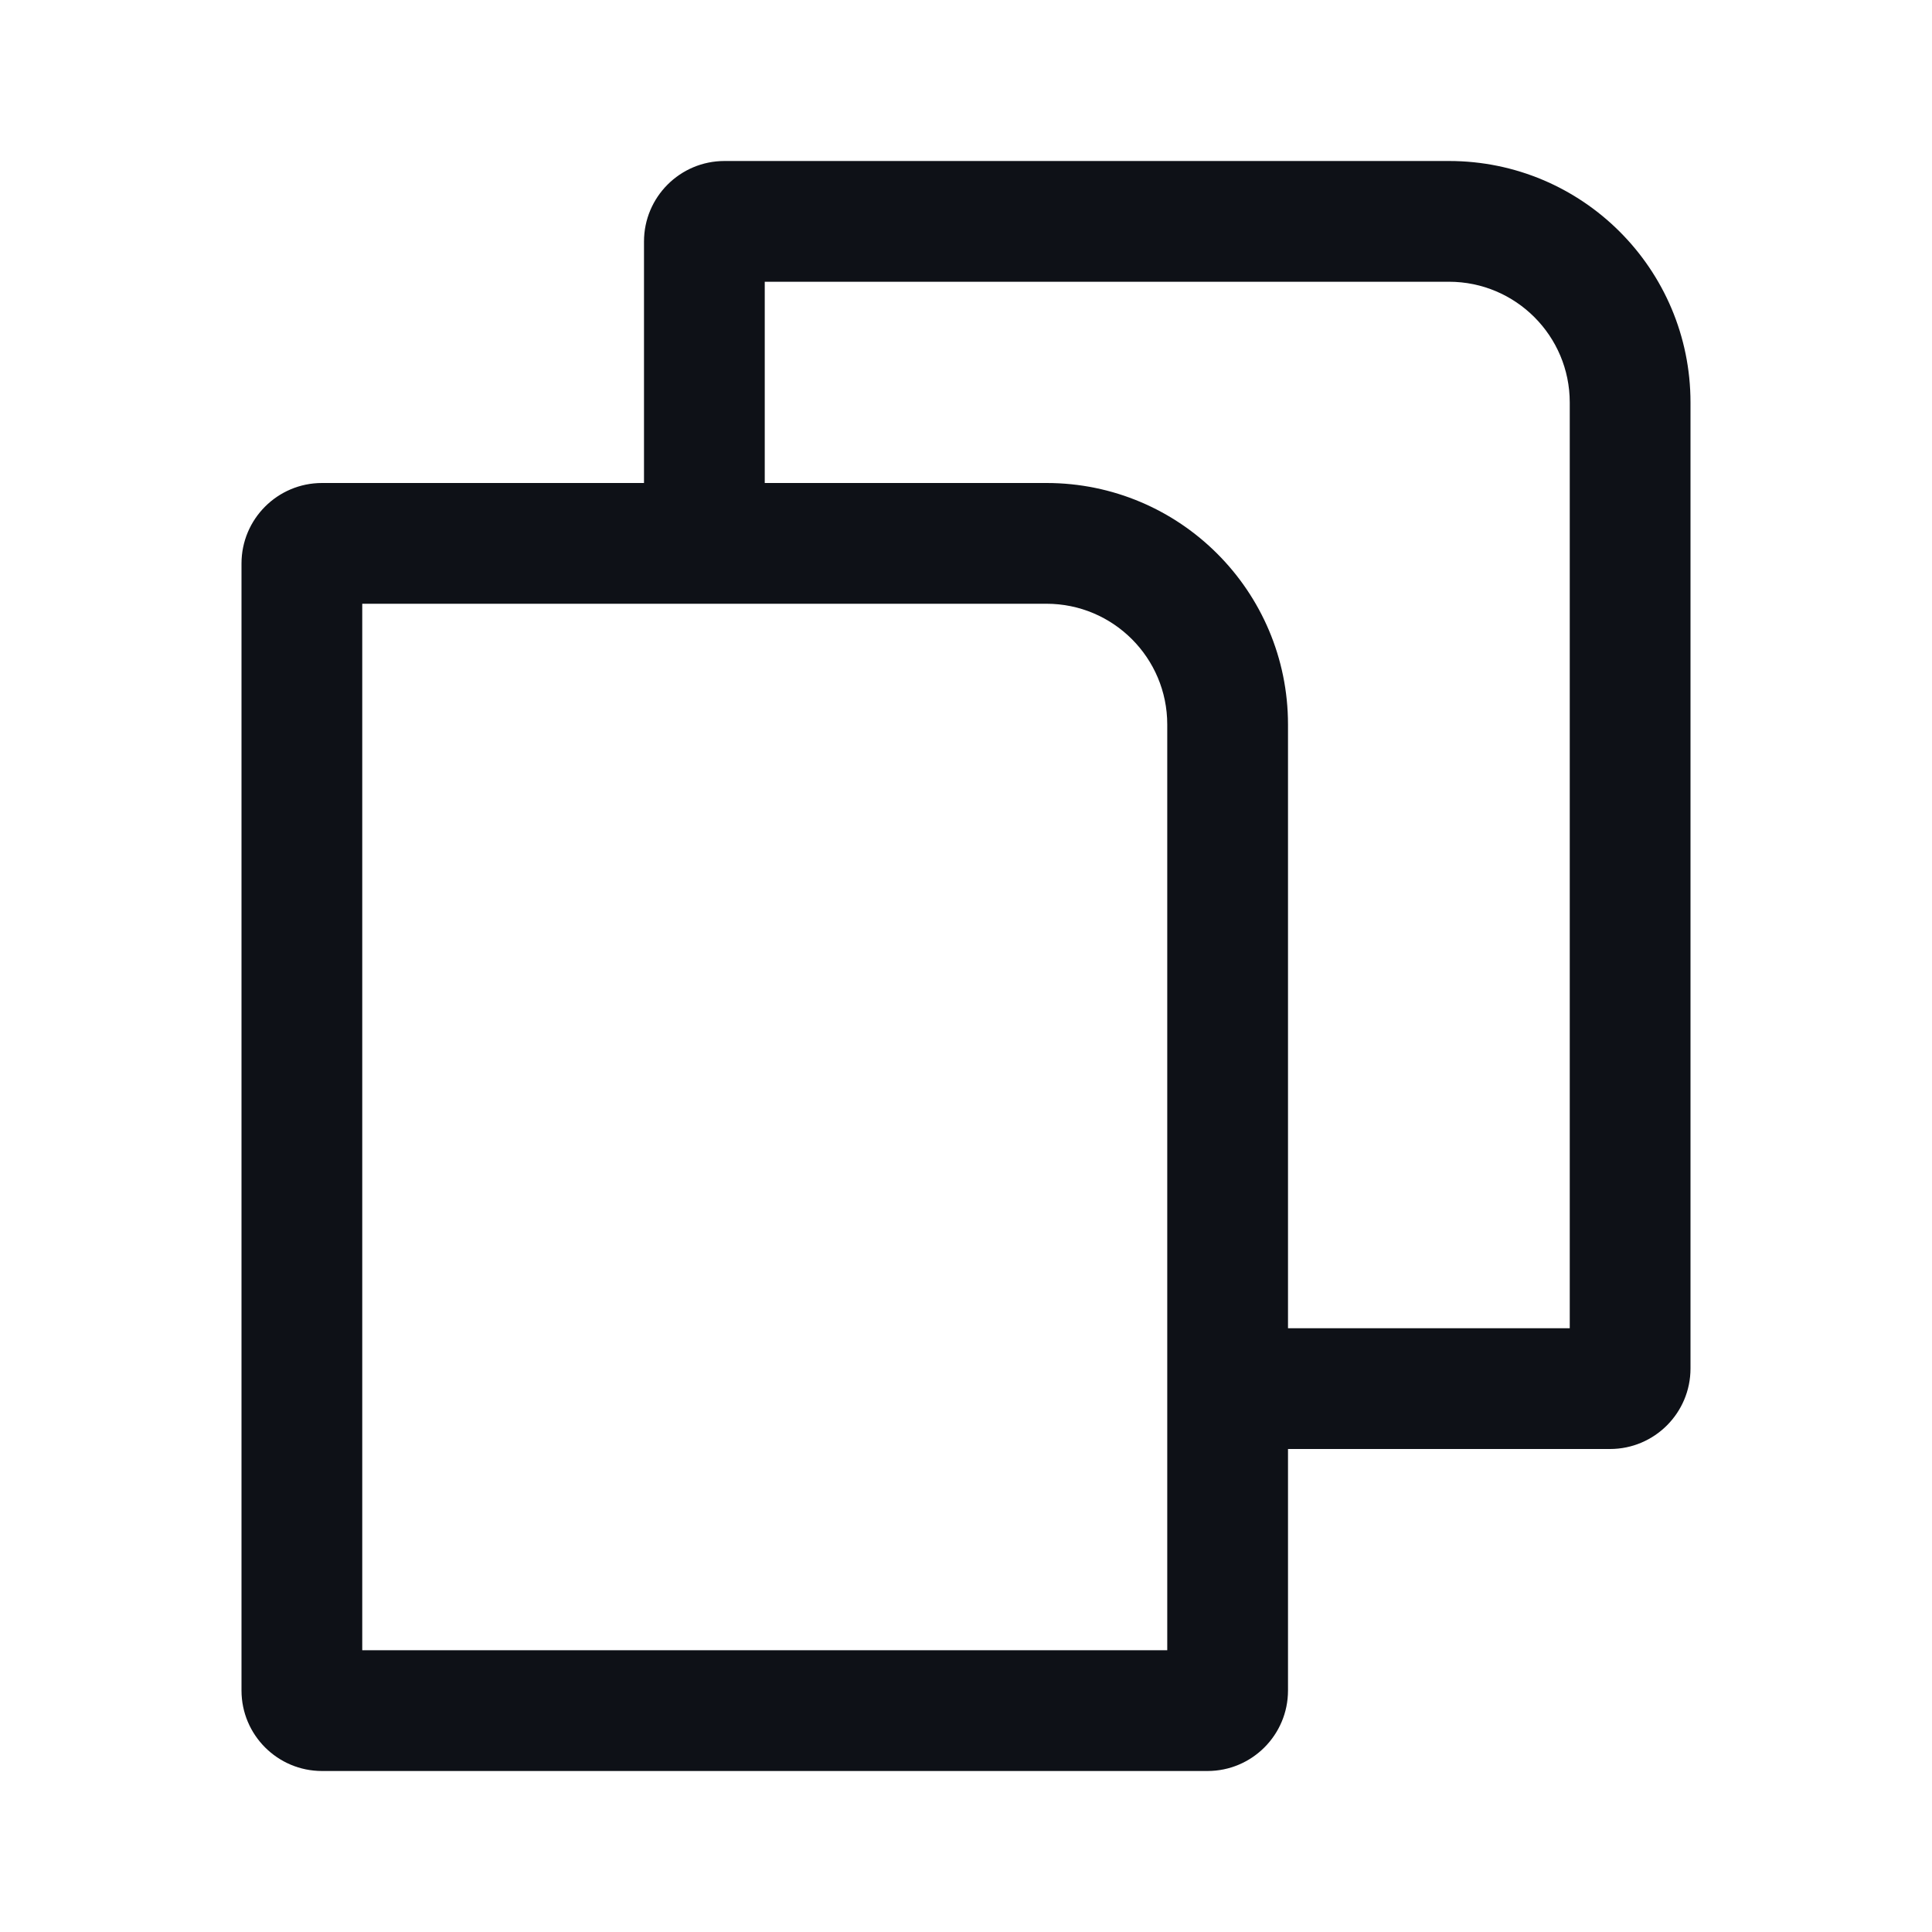
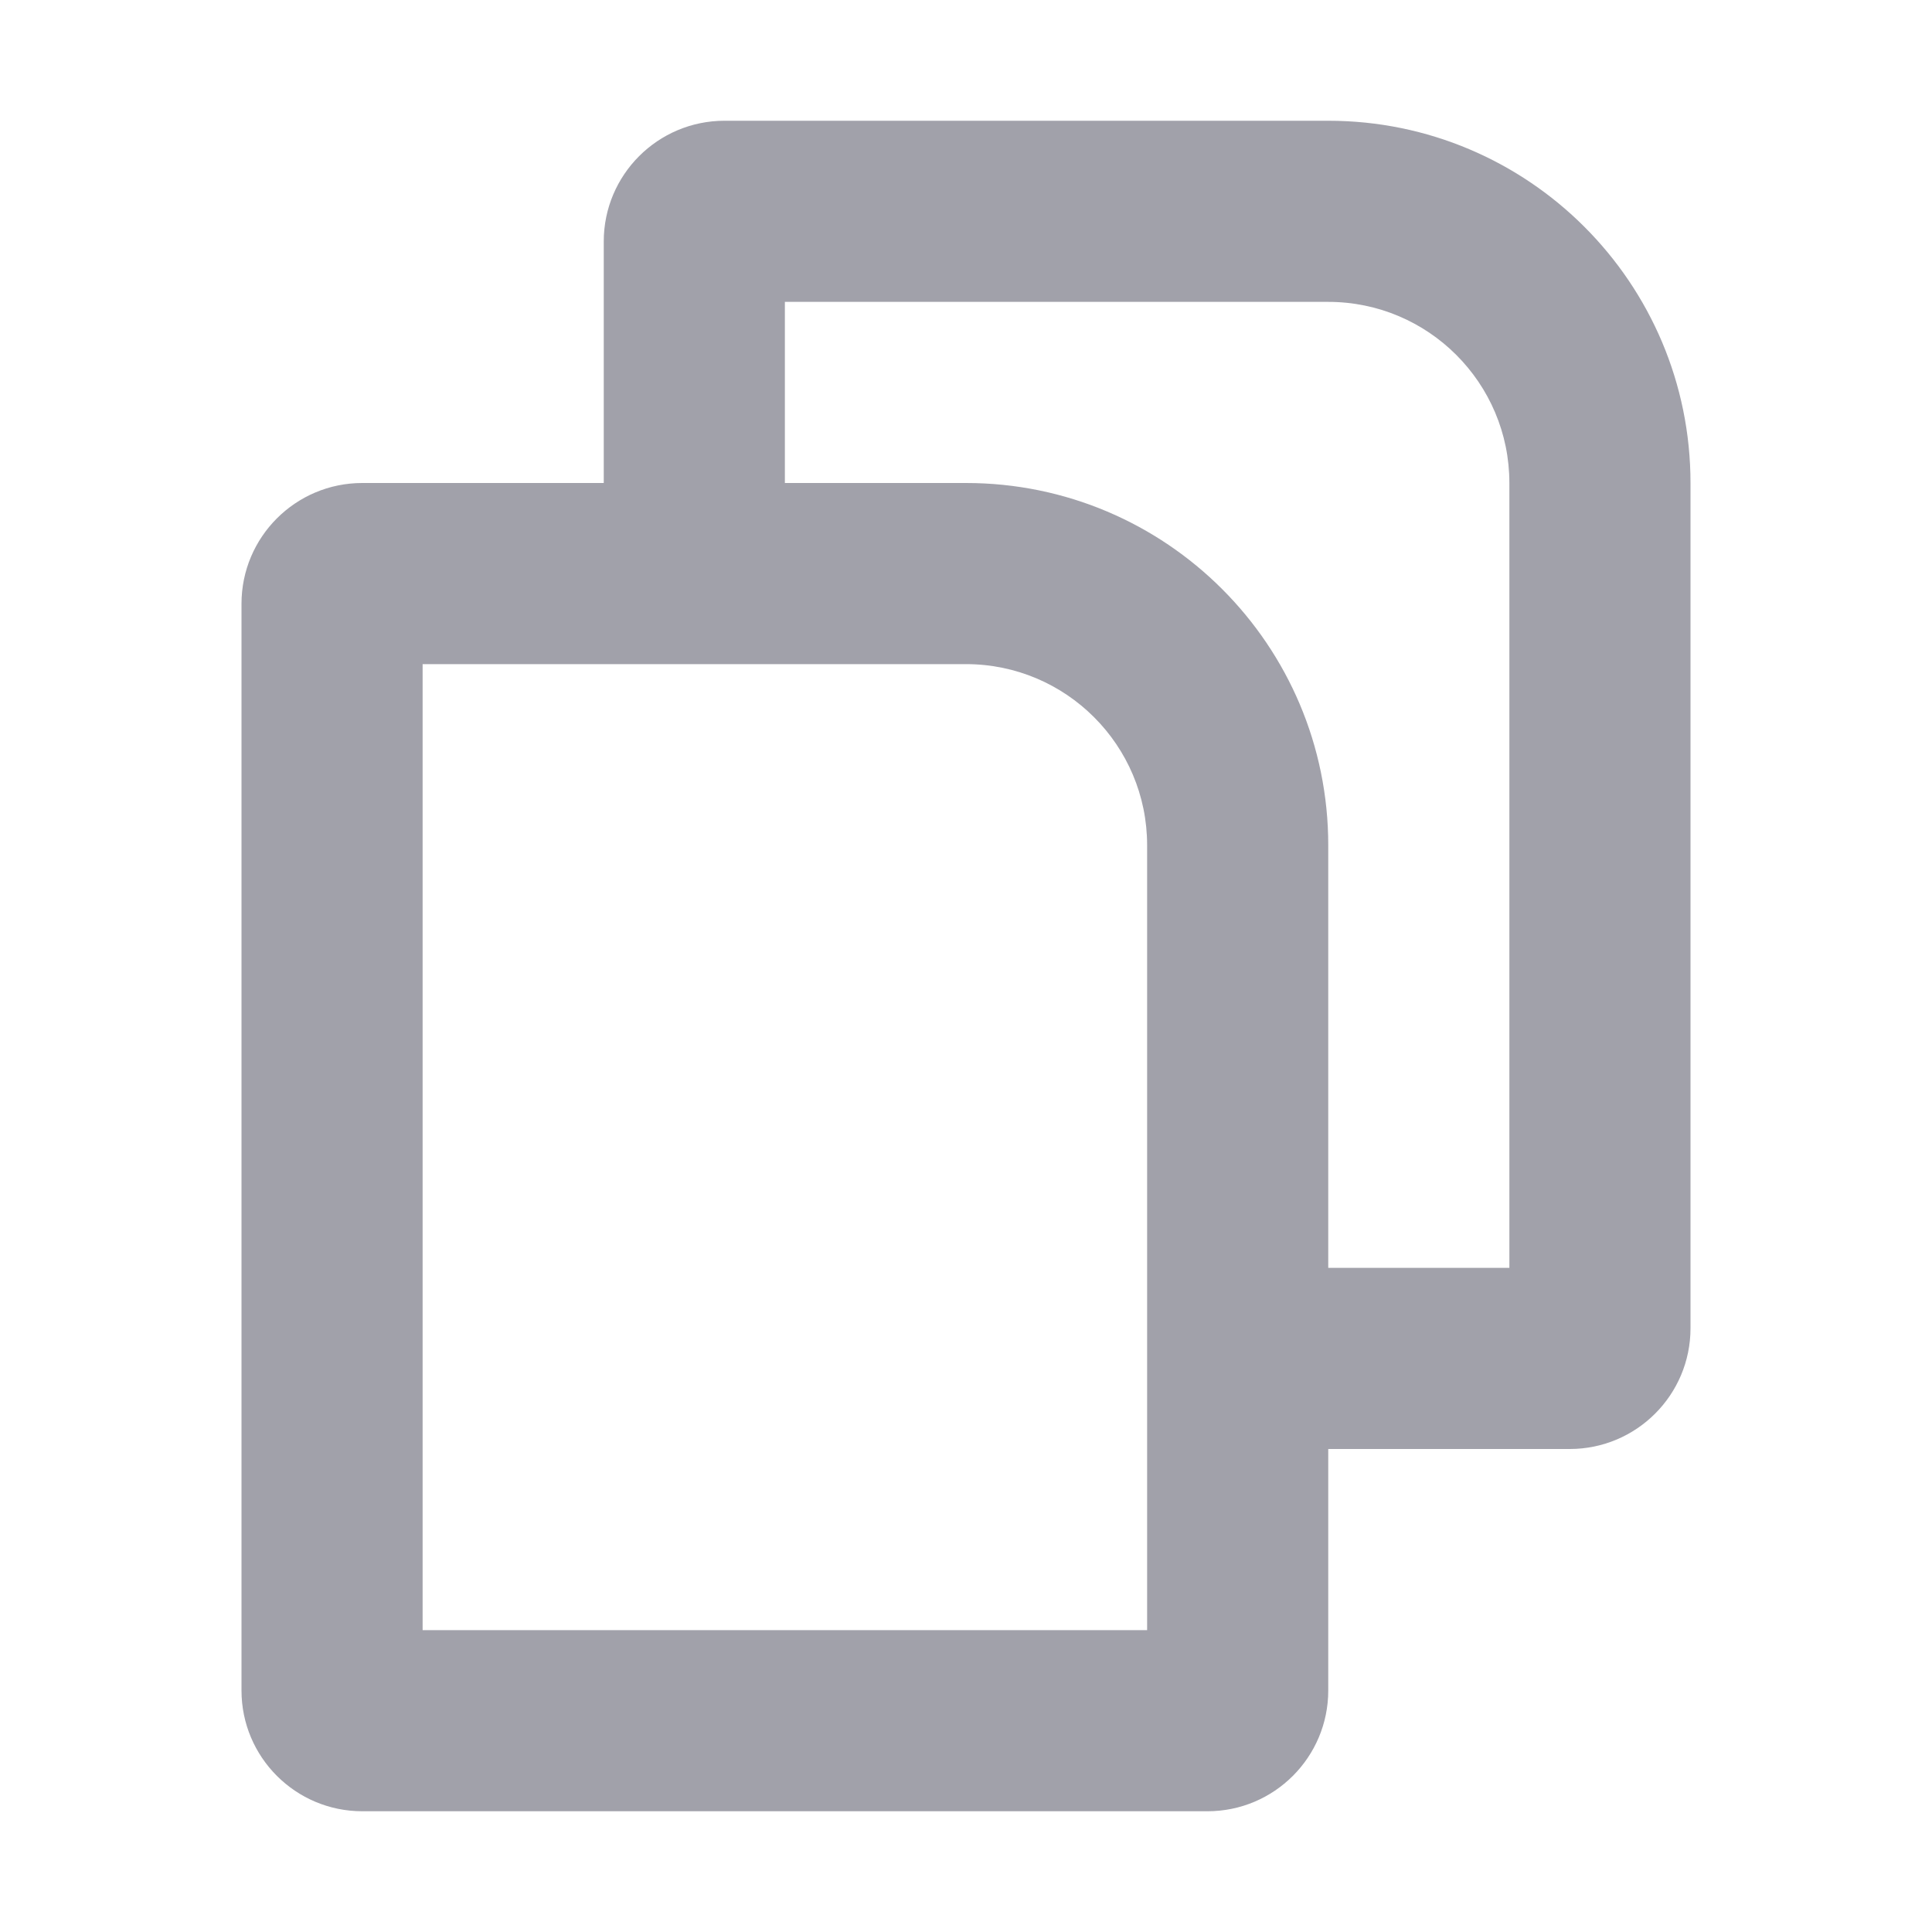
- <svg xmlns="http://www.w3.org/2000/svg" width="24" height="24" viewBox="0 0 24 24" fill="none">
-   <path fill-rule="evenodd" clip-rule="evenodd" d="M8 6H4C3.448 6 3 6.448 3 7V21C3 21.552 3.448 22 4 22H15C15.552 22 16 21.552 16 21V18H20C20.552 18 21 17.552 21 17V5C21 3.343 19.657 2 18 2H9C8.448 2 8 2.448 8 3V6ZM9.5 6H13C14.657 6 16 7.343 16 9V16.5H19.5V5C19.5 4.172 18.828 3.5 18 3.5H9.5V6ZM4.5 20.5V7.5H13C13.828 7.5 14.5 8.172 14.5 9V20.5H4.5Z" fill="#0E1117" />
+ <svg xmlns="http://www.w3.org/2000/svg" width="16" height="16" viewBox="0 0 16 16" fill="none">
+   <path fill-rule="evenodd" clip-rule="evenodd" d="M5 4H3C2.448 4 2 4.448 2 5V14C2 14.552 2.448 15 3 15H10C10.552 15 11 14.552 11 14V12H13C13.552 12 14 11.552 14 11V4C14 2.343 12.657 1 11 1H6C5.448 1 5 1.448 5 2V4ZM6.5 4H8C9.657 4 11 5.343 11 7V10.5H12.5V4C12.5 3.172 11.828 2.5 11 2.5H6.5V4ZM3.5 13.5V5.5H8C8.828 5.5 9.5 6.172 9.5 7V13.5H3.5Z" fill="#A1A1AA" />
</svg>
